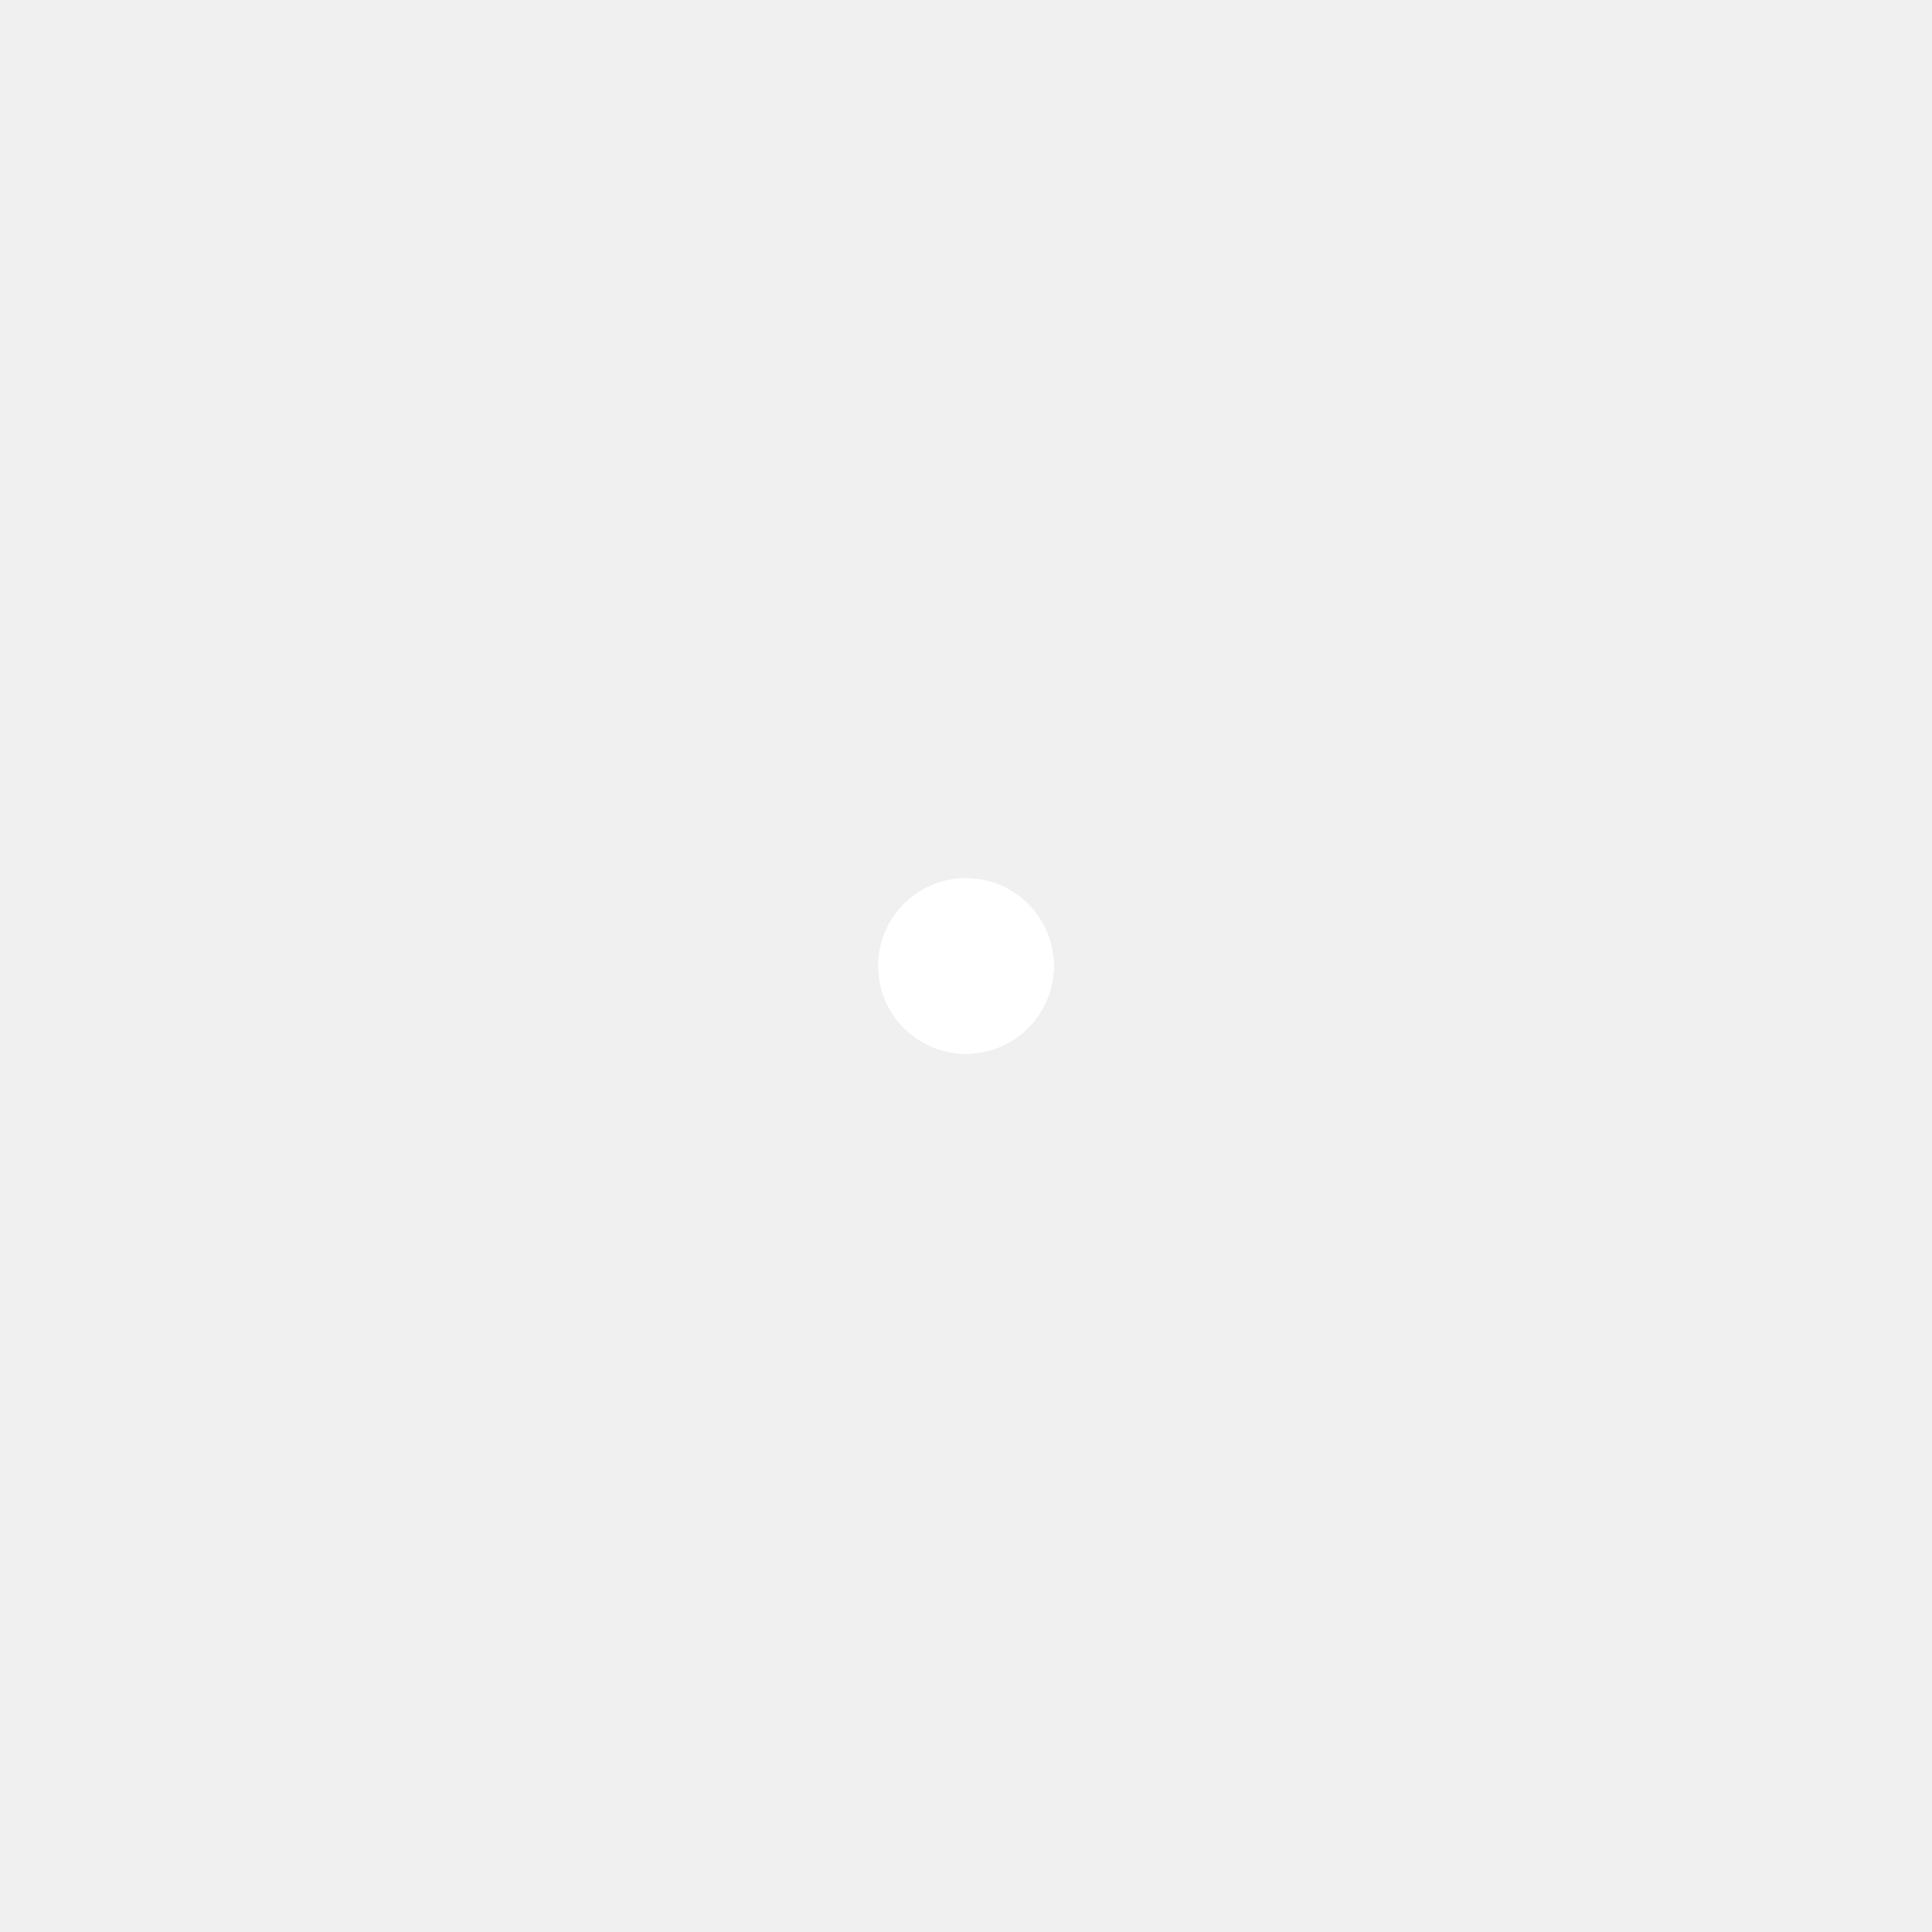
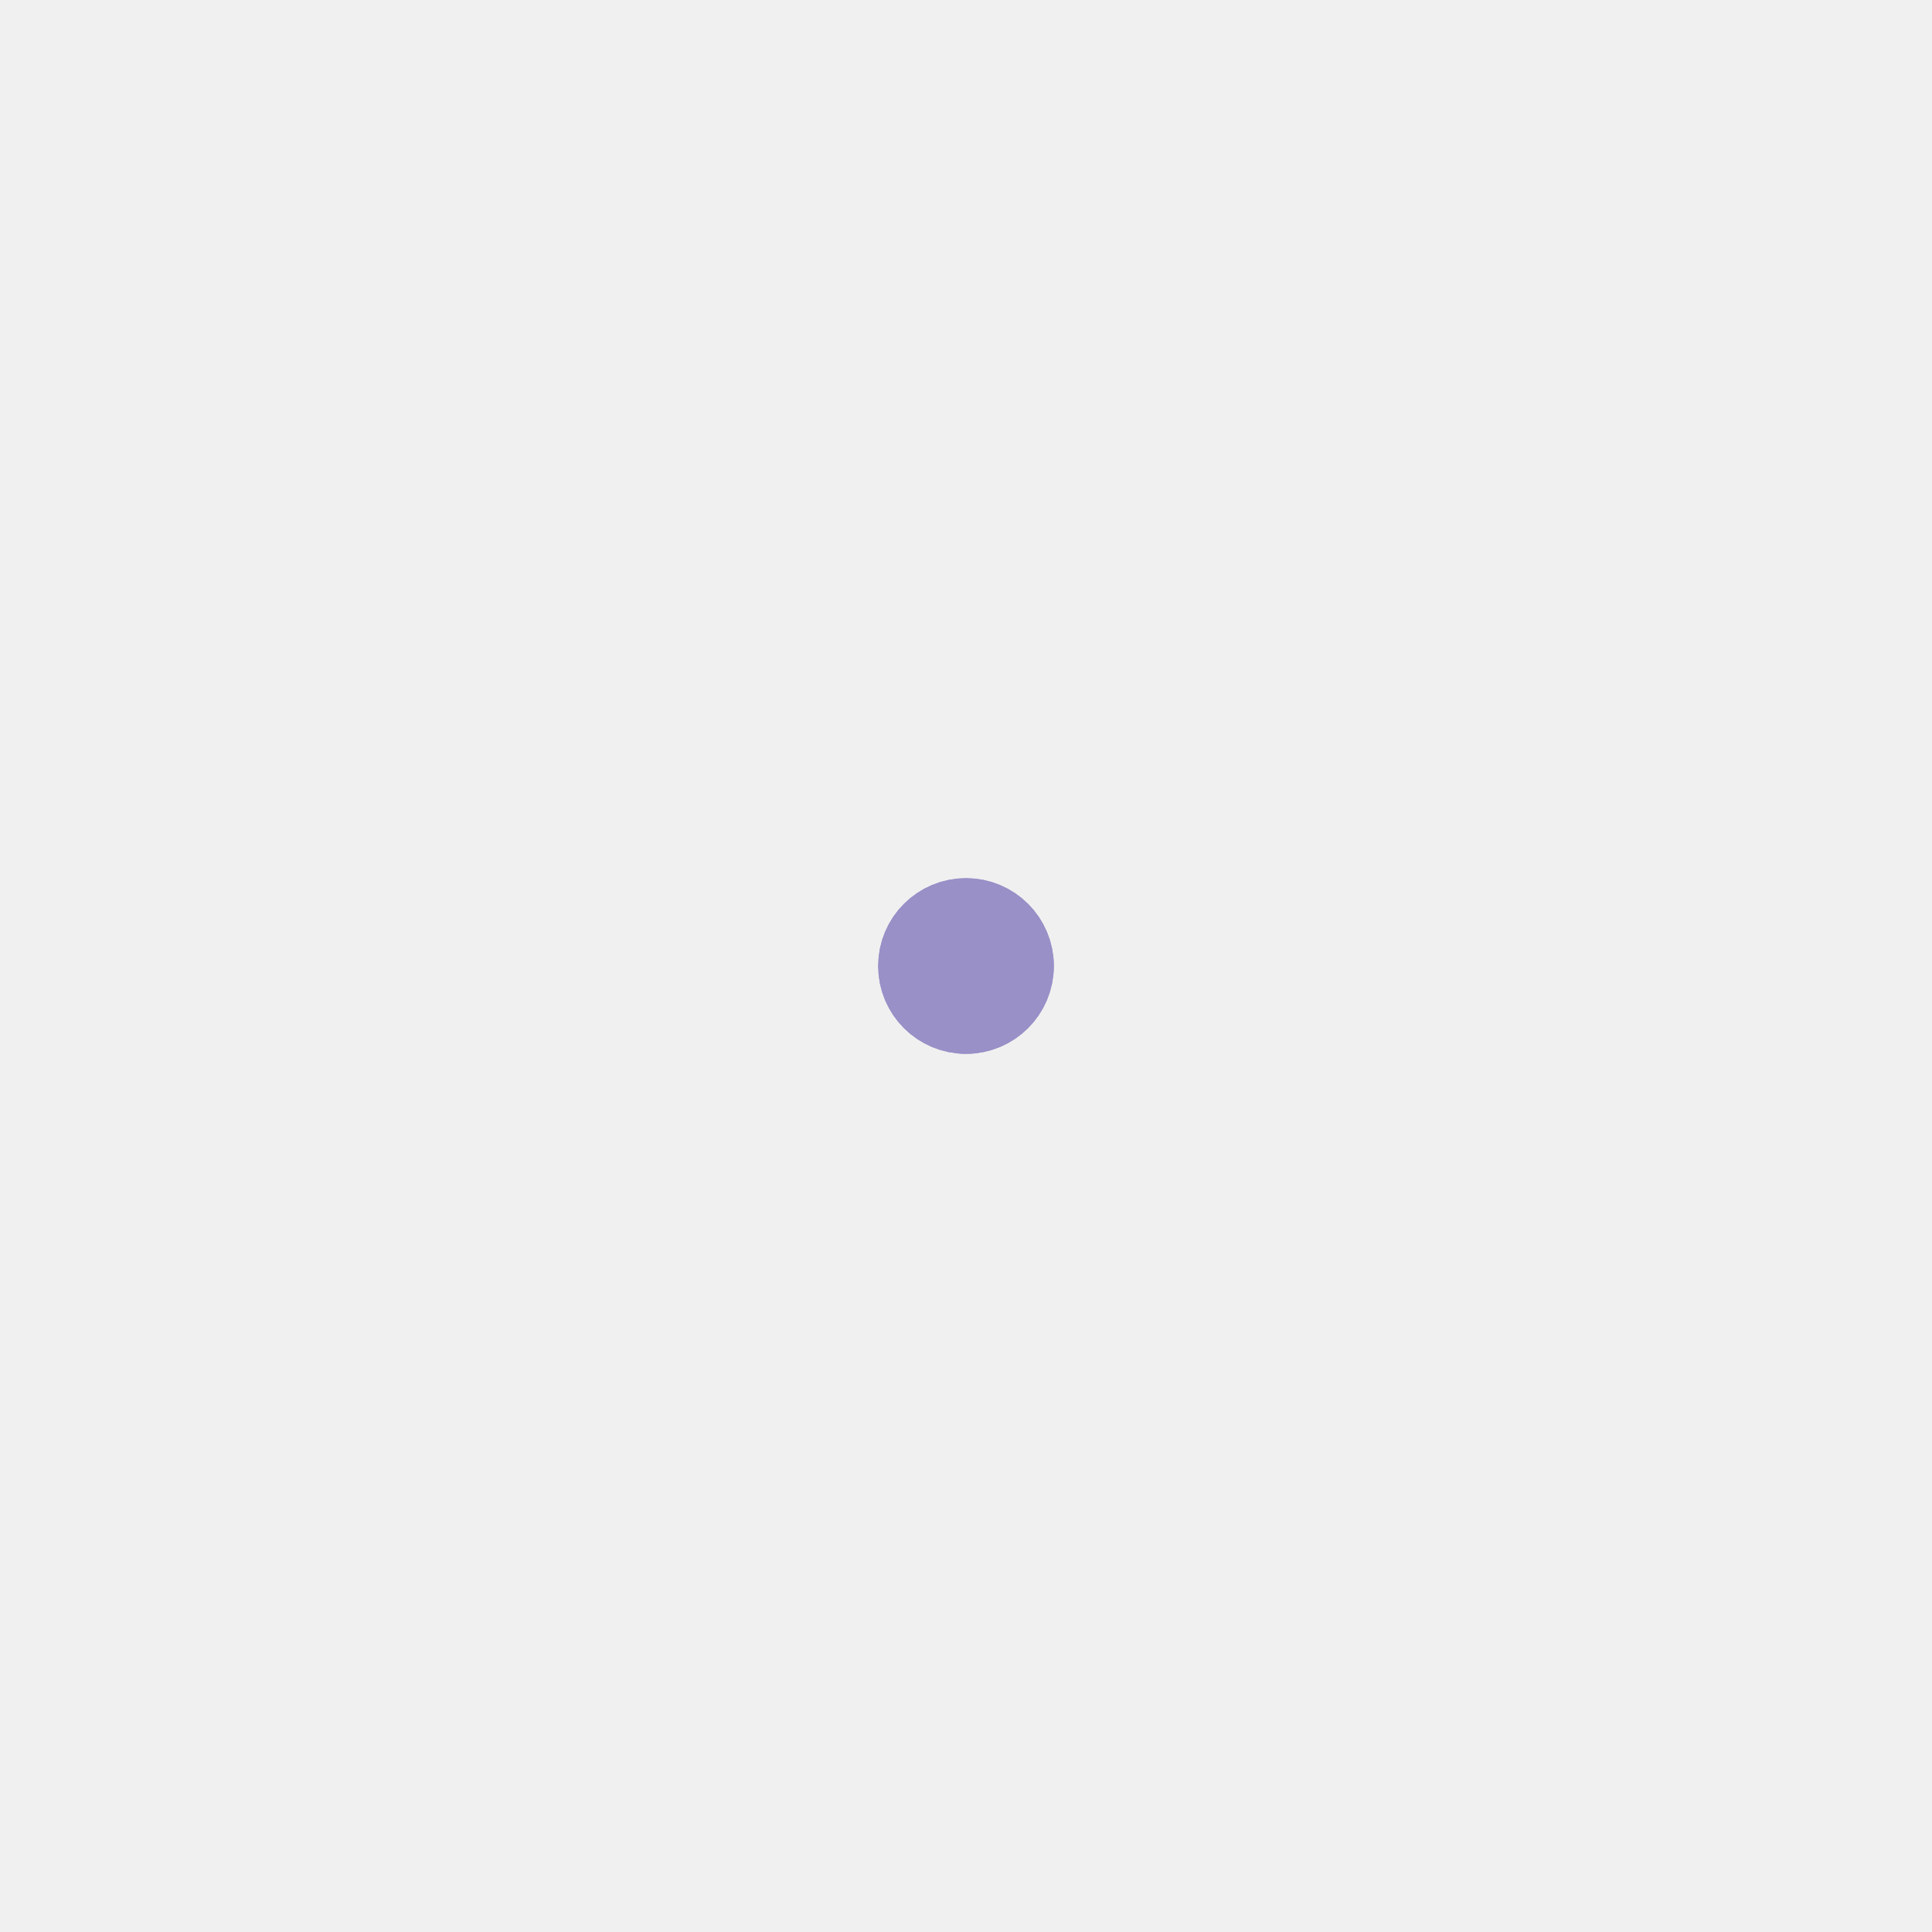
- <svg xmlns="http://www.w3.org/2000/svg" width="44" height="44" viewBox="0 0 44 44" stroke="#fff">
+ <svg xmlns="http://www.w3.org/2000/svg" width="44" height="44" viewBox="0 0 44 44" stroke="#9890c7">
  <g fill="none" fill-rule="evenodd" stroke-width="2">
    <circle cx="22" cy="22" r="1">
      <animate attributeName="r" begin="0s" dur="1.8s" values="1; 20" calcMode="spline" keyTimes="0; 1" keySplines="0.165, 0.84, 0.44, 1" repeatCount="indefinite" />
      <animate attributeName="stroke-opacity" begin="0s" dur="1.8s" values="1; 0" calcMode="spline" keyTimes="0; 1" keySplines="0.3, 0.61, 0.355, 1" repeatCount="indefinite" />
    </circle>
    <circle cx="22" cy="22" r="1">
      <animate attributeName="r" begin="-0.9s" dur="1.8s" values="1; 20" calcMode="spline" keyTimes="0; 1" keySplines="0.165, 0.84, 0.44, 1" repeatCount="indefinite" />
      <animate attributeName="stroke-opacity" begin="-0.9s" dur="1.8s" values="1; 0" calcMode="spline" keyTimes="0; 1" keySplines="0.3, 0.61, 0.355, 1" repeatCount="indefinite" />
    </circle>
  </g>
</svg>
